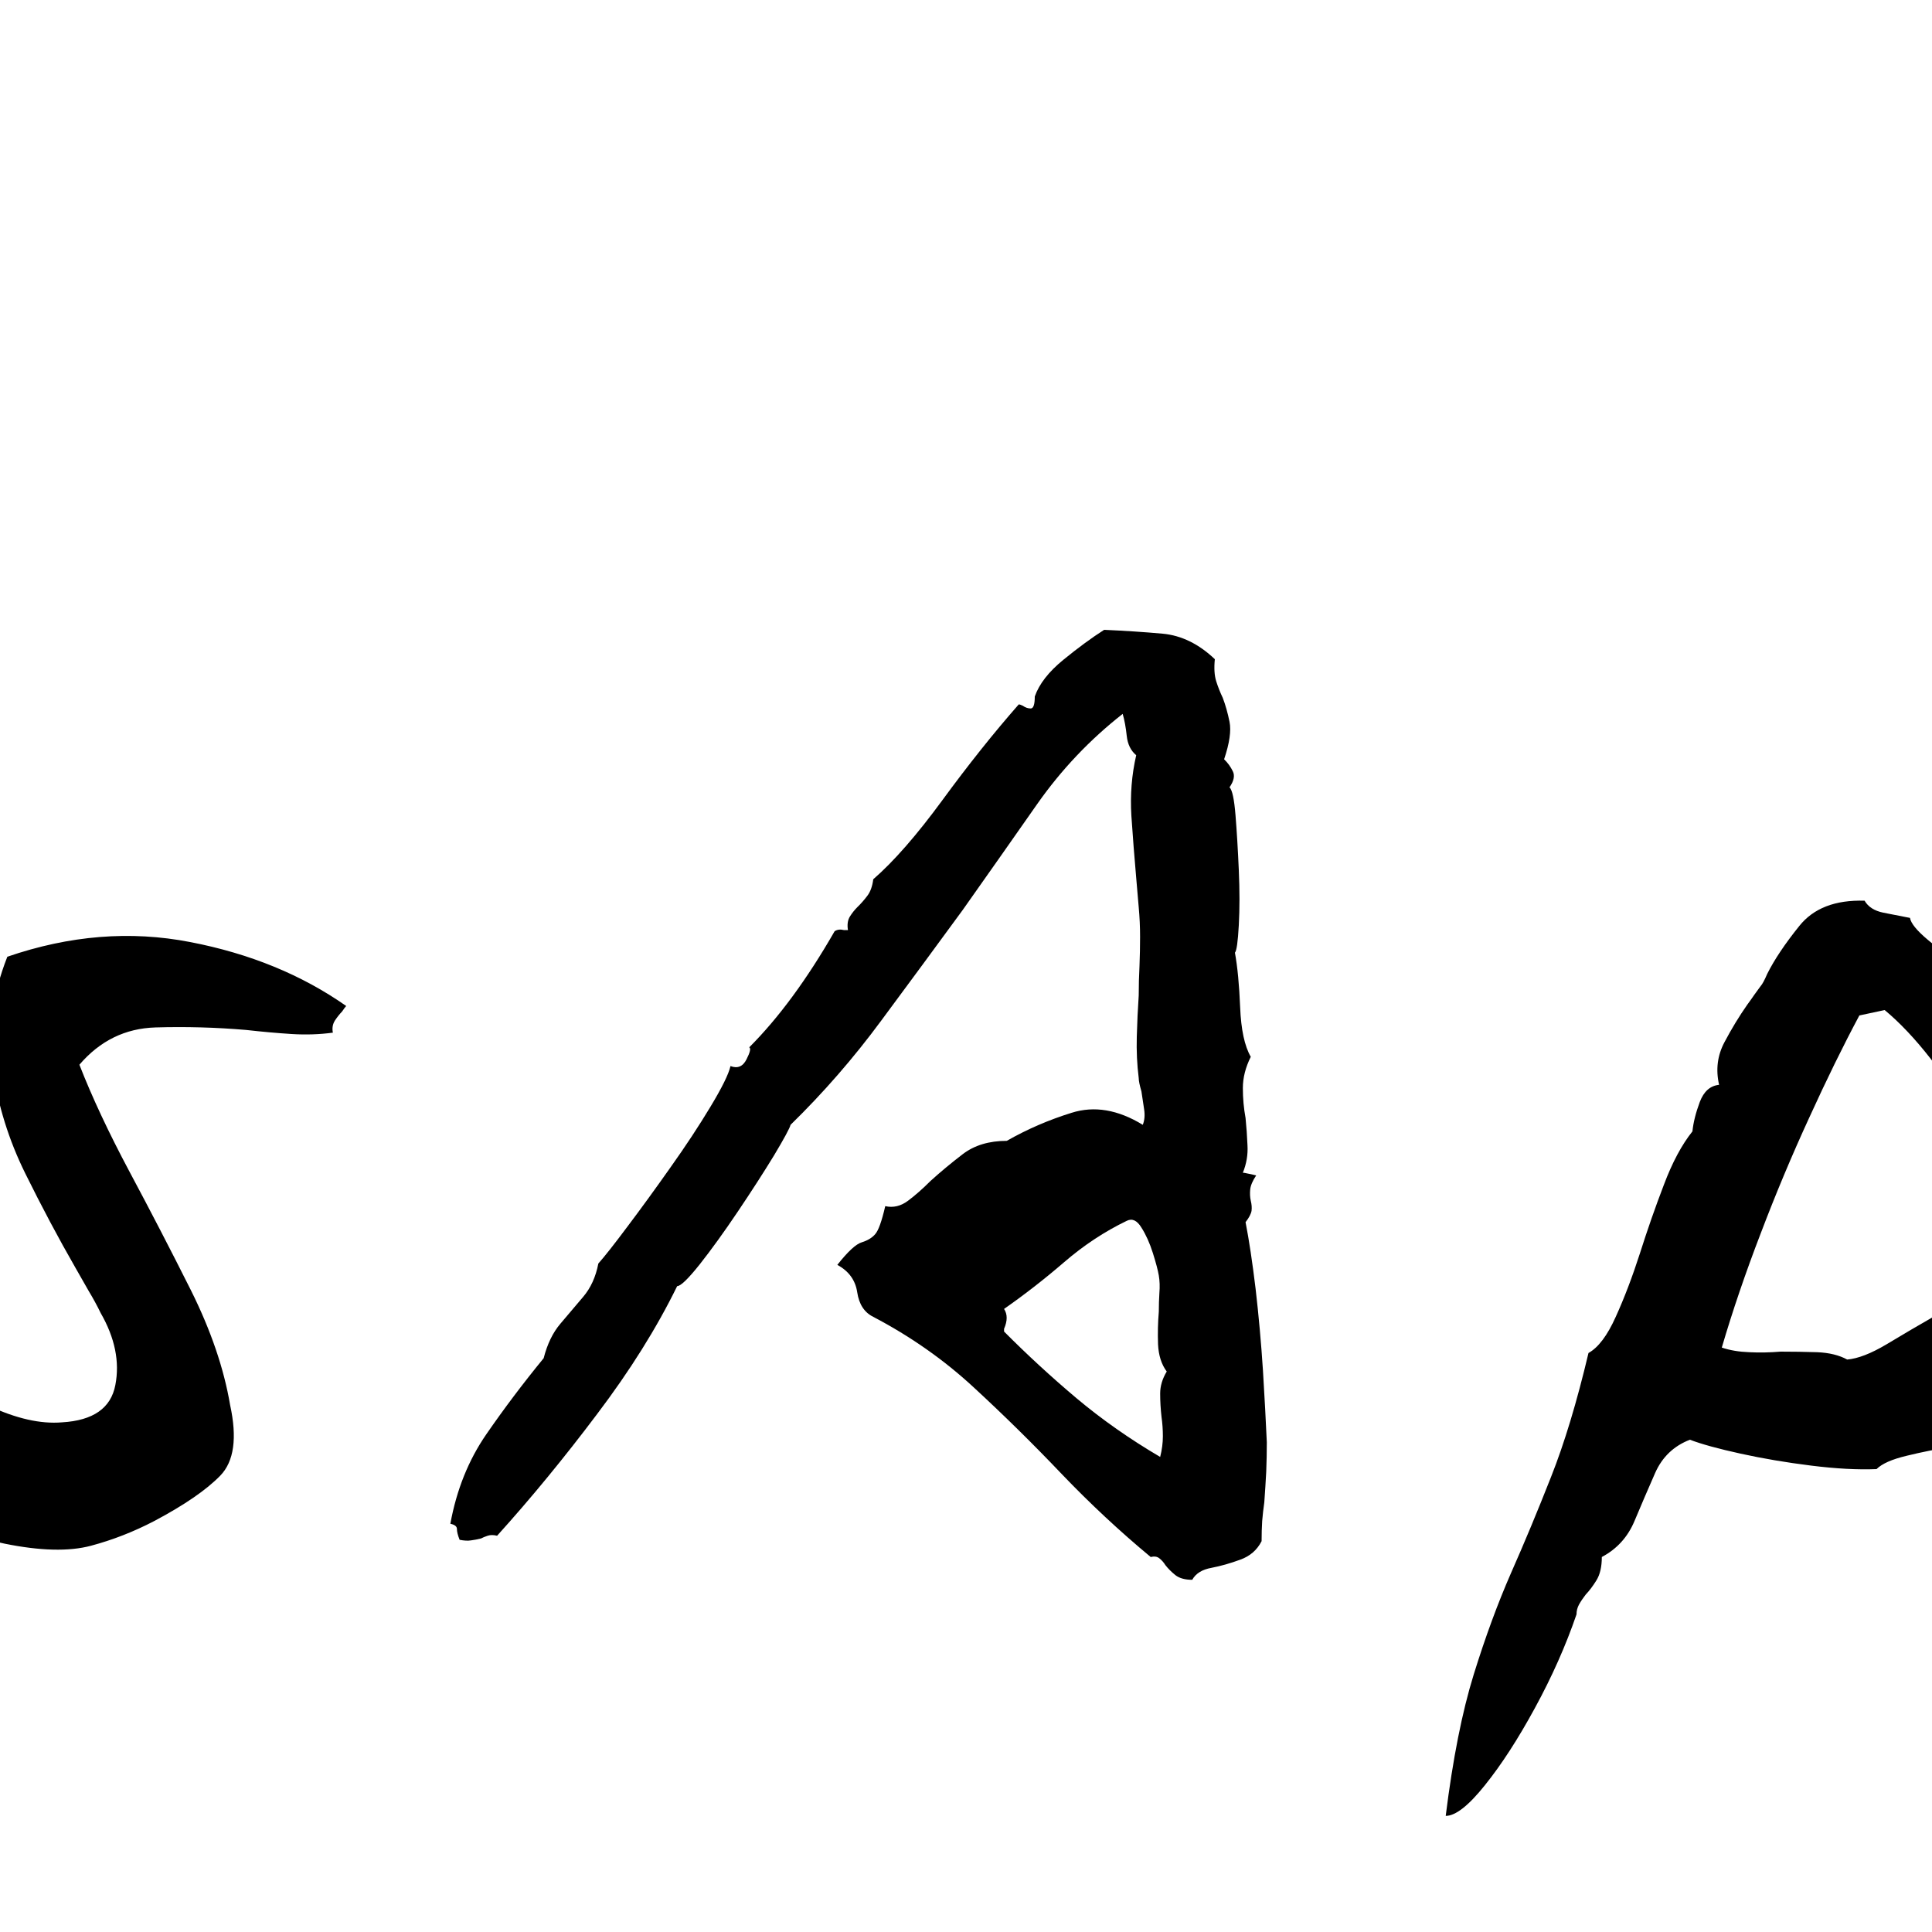
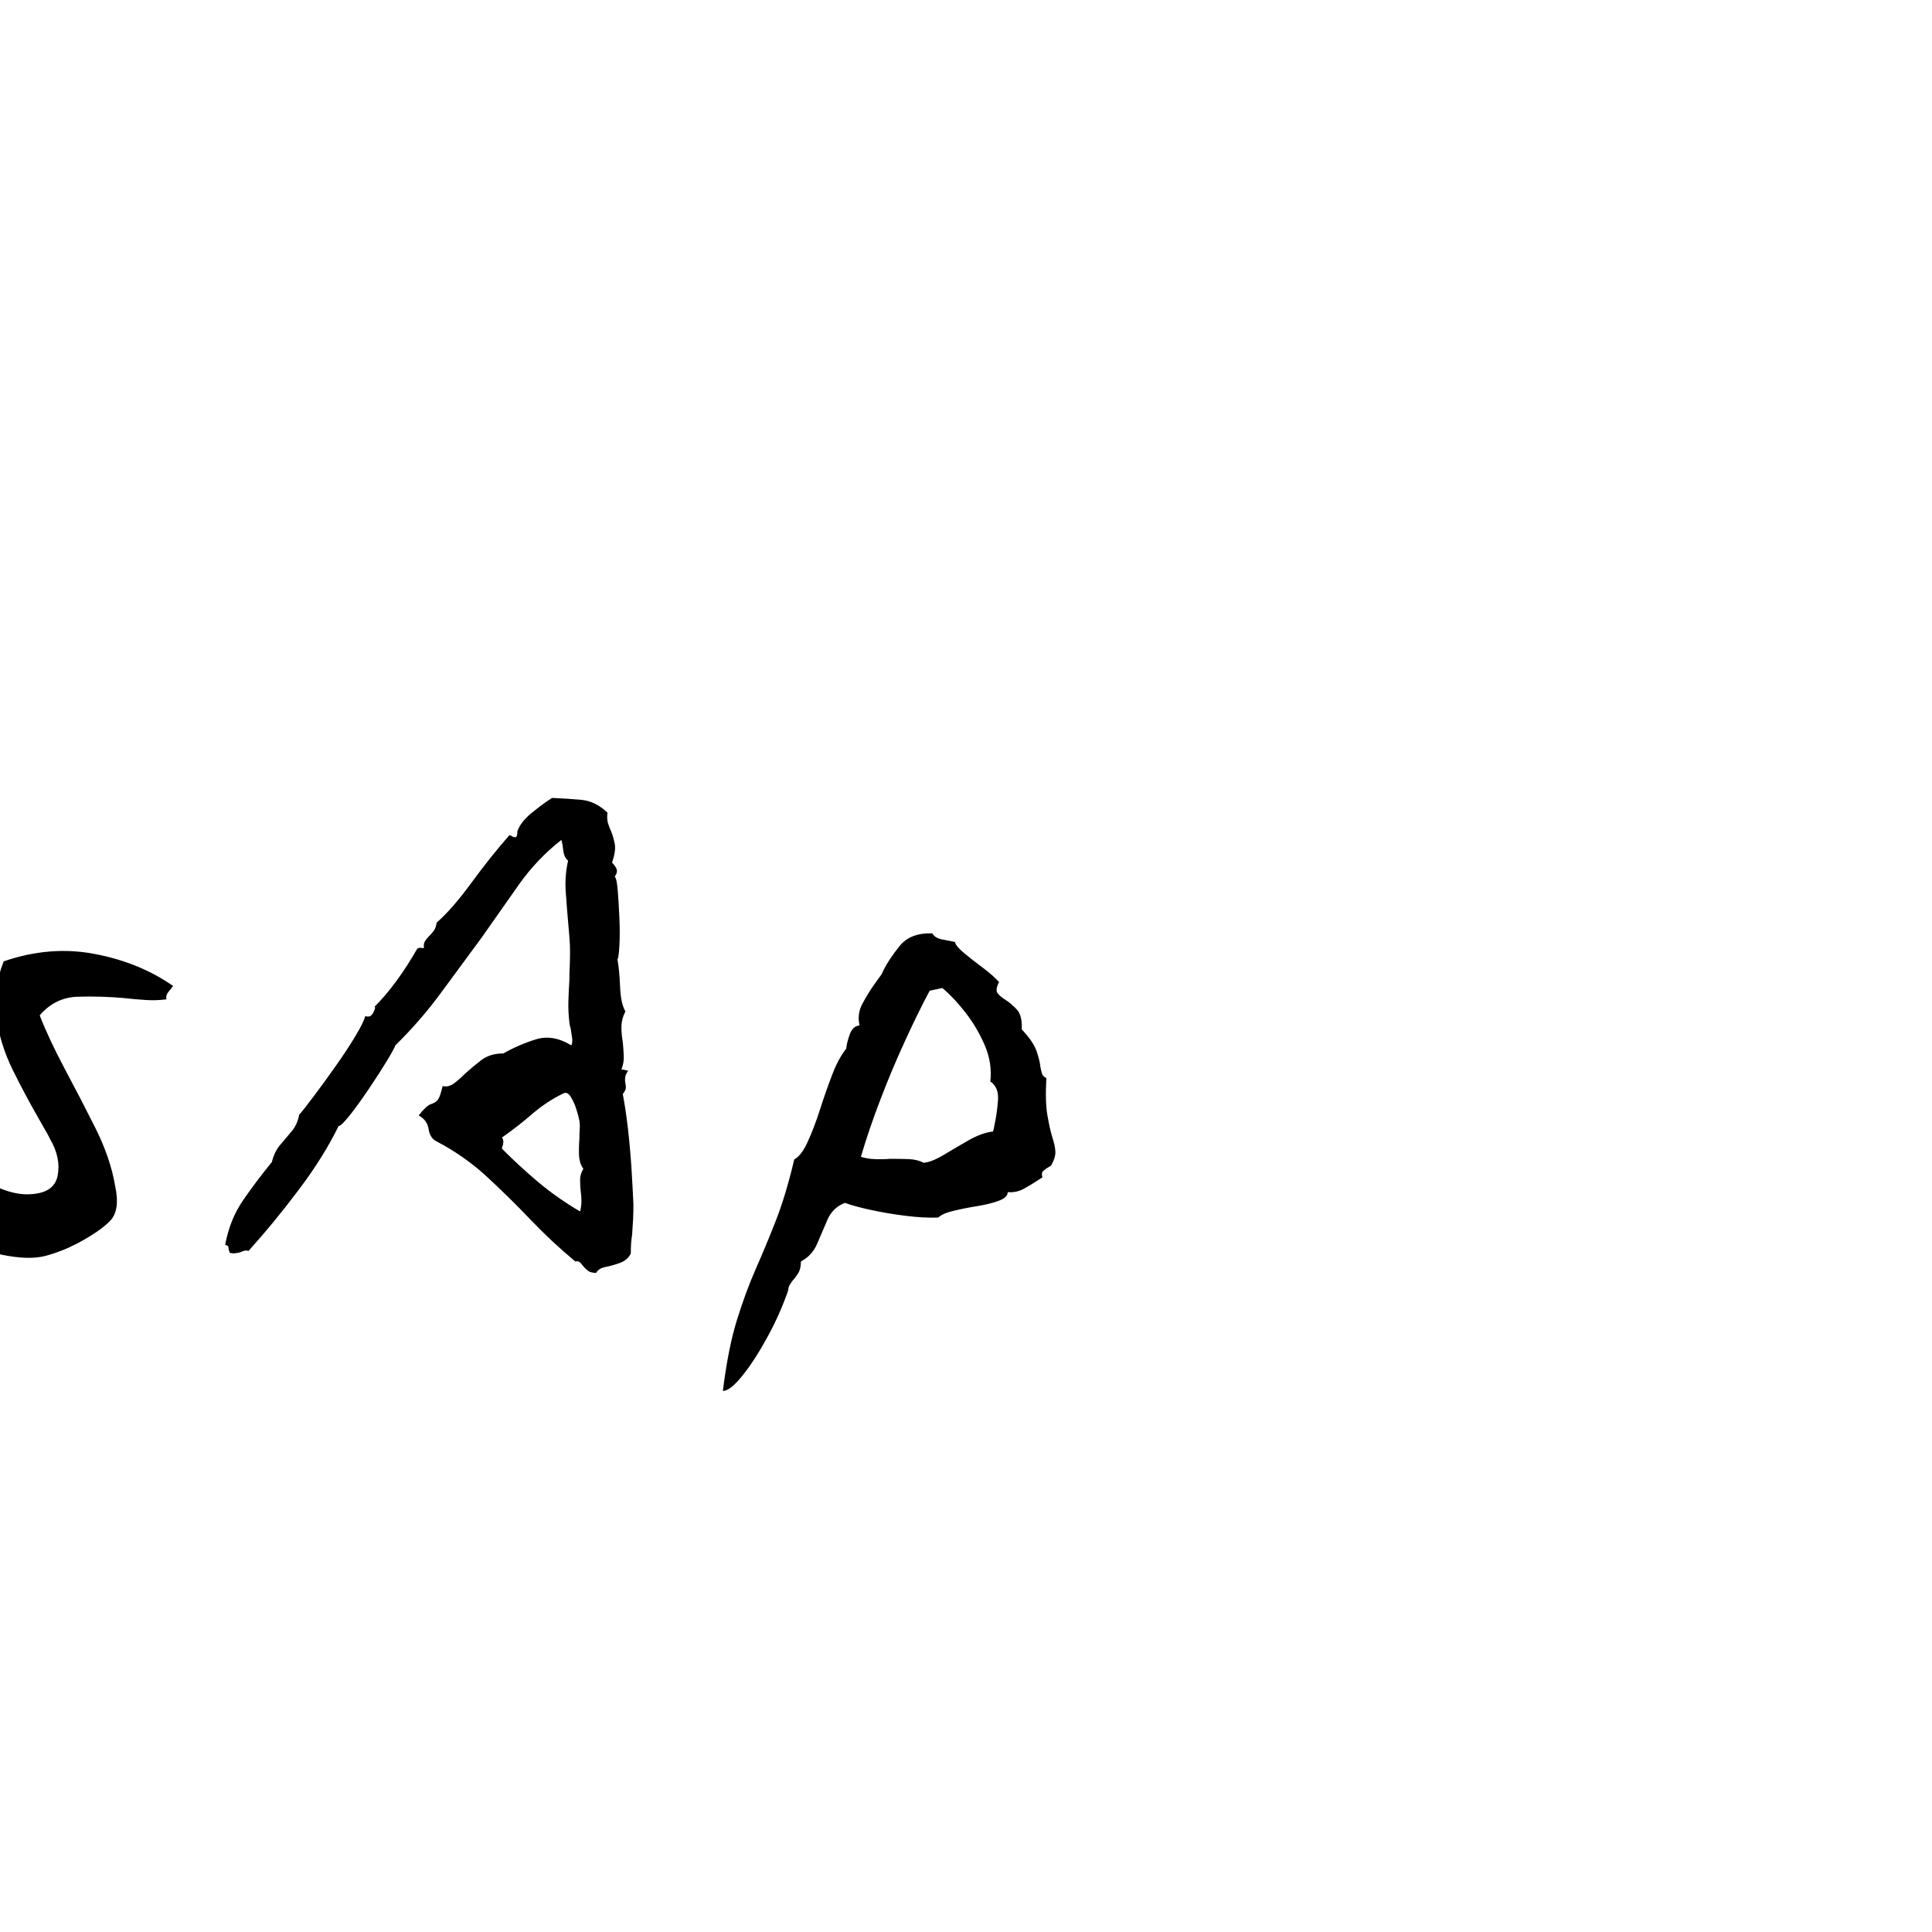
- <svg xmlns="http://www.w3.org/2000/svg" width="100" height="100" version="1.1" id="svg1" viewBox="0 0 100 100">
+ <svg xmlns="http://www.w3.org/2000/svg" width="100" height="100" version="1.1" id="svg1" viewBox="0 0 200 100">
  <path fill="black" d="M17.92 52.07L17.92 52.07Q17.85 52.14 17.71 52.35L17.71 52.35Q17.51 52.56 17.33 52.83Q17.16 53.11 17.23 53.45L17.23 53.45Q16.19 53.59 15.09 53.52Q13.98 53.45 12.74 53.31L12.74 53.31Q10.39 53.11 8.05 53.18Q5.70 53.25 4.11 55.11L4.11 55.11Q5.08 57.60 6.70 60.64Q8.32 63.67 9.88 66.78Q11.43 69.89 11.91 72.72L11.91 72.72Q12.47 75.28 11.40 76.38Q10.32 77.49 7.98 78.73L7.98 78.73Q6.39 79.56 4.70 80.01Q3.00 80.46 0.24 79.90L0.24 79.90Q-1.35 79.56-2.24 79.07Q-3.14 78.59-4.32 77.90L-4.32 77.90Q-5.97 76.93-7.53 76.00Q-9.08 75.07-9.98 73.62L-9.98 73.62Q-9.84 72.93-9.91 72.06Q-9.98 71.20-10.05 70.44L-10.05 70.44Q-10.12 69.82-10.15 69.34Q-10.19 68.85-10.12 68.58L-10.12 68.58Q-9.29 68.44-7.87 69.10Q-6.46 69.75-4.73 70.65L-4.73 70.65Q-2.73 71.75-0.59 72.76Q1.55 73.76 3.21 73.62L3.21 73.62Q5.63 73.48 5.97 71.69Q6.32 69.89 5.21 67.96L5.21 67.96Q4.94 67.40 4.59 66.82Q4.25 66.23 3.90 65.61L3.90 65.61Q2.59 63.33 1.31 60.74Q0.03 58.15-0.38 55.32Q-0.79 52.49 0.38 49.52L0.38 49.52Q5.21 47.86 9.84 48.76Q14.47 49.65 17.92 52.07ZM65.57 74.65L65.57 74.65Q65.57 75.41 65.54 76.17Q65.50 76.93 65.44 77.76L65.44 77.76Q65.37 78.25 65.33 78.73Q65.30 79.21 65.30 79.77L65.30 79.77Q64.95 80.46 64.19 80.73Q63.43 81.01 62.71 81.15Q61.98 81.28 61.71 81.77L61.71 81.77Q61.15 81.77 60.84 81.53Q60.53 81.28 60.32 81.01L60.32 81.01Q60.19 80.80 60.01 80.66Q59.84 80.52 59.56 80.59L59.56 80.59Q57.15 78.59 54.94 76.28Q52.73 73.96 50.41 71.82Q48.10 69.68 45.20 68.16L45.20 68.16Q44.51 67.82 44.37 66.89Q44.23 65.95 43.34 65.47L43.34 65.47Q44.16 64.43 44.61 64.30Q45.06 64.16 45.30 63.88Q45.55 63.60 45.82 62.43L45.82 62.43Q46.44 62.57 47.00 62.15Q47.55 61.74 48.17 61.12L48.17 61.12Q48.93 60.43 49.83 59.74Q50.73 59.05 52.11 59.05L52.11 59.05Q53.69 58.15 55.46 57.60Q57.22 57.04 59.15 58.22L59.15 58.22Q59.29 57.87 59.22 57.42Q59.15 56.98 59.08 56.49L59.08 56.49Q58.94 56.01 58.94 55.80L58.94 55.80Q58.81 54.77 58.84 53.66Q58.87 52.56 58.94 51.52L58.94 51.52Q58.94 50.76 58.98 50.00Q59.01 49.24 59.01 48.48L59.01 48.48Q59.01 47.72 58.94 46.96Q58.87 46.20 58.81 45.44L58.81 45.44Q58.67 43.85 58.56 42.23Q58.46 40.61 58.81 39.09L58.81 39.09Q58.39 38.74 58.32 38.09Q58.25 37.43 58.11 36.95L58.11 36.95Q55.56 38.95 53.69 41.61Q51.83 44.27 49.83 47.10L49.83 47.10Q47.76 49.93 45.61 52.83Q43.47 55.73 40.92 58.22L40.92 58.22Q40.85 58.49 40.06 59.81Q39.26 61.12 38.19 62.71Q37.12 64.30 36.22 65.44Q35.32 66.57 35.05 66.57L35.05 66.57Q33.46 69.82 30.90 73.20Q28.35 76.59 25.73 79.49L25.73 79.49Q25.45 79.42 25.24 79.49Q25.03 79.56 24.90 79.63L24.90 79.63Q24.62 79.70 24.38 79.73Q24.14 79.77 23.79 79.70L23.79 79.70Q23.65 79.35 23.65 79.14Q23.65 78.94 23.31 78.87L23.31 78.87Q23.79 76.24 25.17 74.24Q26.55 72.24 28.14 70.30L28.14 70.30Q28.42 69.20 29.01 68.51Q29.59 67.82 30.18 67.13Q30.77 66.44 30.97 65.40L30.97 65.40Q31.46 64.85 32.49 63.47Q33.53 62.09 34.70 60.43Q35.88 58.77 36.77 57.29Q37.67 55.80 37.81 55.18L37.81 55.18Q38.36 55.39 38.64 54.83Q38.92 54.28 38.78 54.21L38.78 54.21Q41.06 51.93 43.20 48.20L43.20 48.20Q43.40 48.07 43.68 48.14L43.68 48.14Q43.82 48.14 43.89 48.14L43.89 48.14Q43.82 47.72 43.99 47.44Q44.16 47.17 44.37 46.96L44.37 46.96Q44.65 46.69 44.89 46.37Q45.13 46.06 45.20 45.51L45.20 45.51Q46.79 44.13 48.79 41.40Q50.79 38.67 52.73 36.46L52.73 36.46Q52.80 36.46 52.94 36.53L52.94 36.53Q53.14 36.67 53.35 36.67Q53.56 36.67 53.56 36.05L53.56 36.05Q53.90 35.08 55.04 34.15Q56.18 33.22 57.15 32.60L57.15 32.60Q58.74 32.67 60.19 32.80Q61.64 32.94 62.88 34.12L62.88 34.12Q62.81 34.81 62.95 35.26Q63.09 35.70 63.29 36.12L63.29 36.12Q63.50 36.67 63.64 37.36Q63.78 38.05 63.36 39.30L63.36 39.30Q63.64 39.57 63.81 39.92Q63.98 40.26 63.64 40.75L63.64 40.75Q63.85 40.95 63.95 42.20Q64.05 43.44 64.12 45.03Q64.19 46.62 64.12 47.89Q64.05 49.17 63.92 49.31L63.92 49.31Q64.12 50.41 64.19 52.14Q64.26 53.87 64.74 54.70L64.74 54.70Q64.33 55.52 64.33 56.32Q64.33 57.11 64.47 57.87L64.47 57.87Q64.54 58.56 64.57 59.29Q64.61 60.01 64.33 60.70L64.33 60.70Q64.40 60.70 64.57 60.74Q64.74 60.77 65.02 60.84L65.02 60.84Q64.74 61.26 64.71 61.57Q64.68 61.88 64.74 62.15L64.74 62.15Q64.81 62.43 64.78 62.67Q64.74 62.91 64.47 63.26L64.47 63.26Q64.74 64.64 64.99 66.71Q65.23 68.78 65.37 70.93Q65.50 73.07 65.57 74.65ZM60.39 70.99L60.39 70.99Q59.98 70.44 59.94 69.58Q59.91 68.72 59.98 67.89L59.98 67.89Q59.98 67.40 60.01 66.92Q60.05 66.44 59.98 66.02L59.98 66.02Q59.91 65.61 59.67 64.85Q59.43 64.09 59.08 63.54Q58.74 62.98 58.32 63.19L58.32 63.19Q56.60 64.02 55.08 65.33Q53.56 66.64 51.97 67.75L51.97 67.75Q52.24 68.16 51.97 68.78L51.97 68.78L51.97 68.92Q53.76 70.72 55.73 72.38Q57.70 74.03 60.05 75.41L60.05 75.41Q60.19 74.86 60.19 74.34Q60.19 73.83 60.12 73.34L60.12 73.34Q60.05 72.72 60.05 72.13Q60.05 71.55 60.39 70.99ZM108.81 70.65L108.81 70.65Q108.74 70.72 108.60 70.79L108.60 70.79Q108.25 70.99 108.01 71.20Q107.77 71.41 107.91 71.89L107.91 71.89Q107.77 71.96 107.35 72.24L107.35 72.24Q106.73 72.65 105.97 73.07Q105.21 73.48 104.32 73.41L104.32 73.41Q104.32 73.96 103.38 74.31Q102.45 74.65 101.14 74.86Q99.83 75.07 98.69 75.35Q97.55 75.62 97.13 76.04L97.13 76.04Q95.68 76.10 93.75 75.86Q91.82 75.62 90.09 75.24Q88.36 74.86 87.47 74.52L87.47 74.52Q86.22 75 85.67 76.24Q85.12 77.49 84.60 78.73Q84.08 79.97 82.91 80.59L82.91 80.59Q82.91 81.35 82.63 81.80Q82.35 82.25 82.08 82.53L82.08 82.53Q81.87 82.80 81.73 83.05Q81.60 83.29 81.60 83.56L81.60 83.56Q80.77 85.98 79.45 88.40Q78.14 90.81 76.86 92.40Q75.59 93.99 74.83 93.99L74.83 93.99Q75.38 89.57 76.28 86.67Q77.18 83.77 78.21 81.42Q79.25 79.07 80.28 76.45Q81.32 73.83 82.22 70.03L82.22 70.03Q82.98 69.61 83.63 68.16Q84.29 66.71 84.88 64.88Q85.46 63.05 86.12 61.33Q86.77 59.60 87.60 58.56L87.60 58.56Q87.67 57.87 87.98 57.04Q88.29 56.22 88.98 56.15L88.98 56.15Q88.71 54.97 89.26 53.94Q89.81 52.90 90.44 52.00L90.44 52.00Q90.64 51.73 90.81 51.48Q90.99 51.24 91.13 51.04L91.13 51.04Q91.26 50.90 91.47 50.41L91.47 50.41Q92.02 49.31 93.13 47.93Q94.23 46.55 96.51 46.62L96.51 46.62Q96.79 47.10 97.48 47.24Q98.17 47.38 98.86 47.51L98.86 47.51Q98.93 47.93 99.79 48.65Q100.66 49.38 101.73 50.17Q102.80 50.97 103.42 51.66L103.42 51.66Q103.00 52.49 103.28 52.83Q103.56 53.18 104.11 53.52L104.11 53.52Q104.66 53.87 105.25 54.49Q105.84 55.11 105.77 56.56L105.77 56.56Q106.94 57.80 107.29 58.77Q107.63 59.74 107.70 60.43L107.70 60.43Q107.77 60.84 107.87 61.15Q107.98 61.46 108.32 61.60L108.32 61.60Q108.18 64.09 108.43 65.47Q108.67 66.85 108.94 67.75L108.94 67.75Q109.22 68.58 109.25 69.20Q109.29 69.82 108.81 70.65ZM102.80 67.13L102.80 67.13Q102.87 66.92 102.94 66.51L102.94 66.51Q103.21 65.26 103.31 63.92Q103.42 62.57 102.52 61.95L102.52 61.95Q102.73 60.01 101.93 58.18Q101.14 56.35 99.93 54.80Q98.72 53.25 97.55 52.28L97.55 52.28L96.24 52.56Q94.99 54.90 93.65 57.84Q92.30 60.77 91.13 63.85Q89.95 66.92 89.12 69.75L89.12 69.75Q89.74 69.96 90.54 69.99Q91.33 70.03 92.16 69.96L92.16 69.96Q93.13 69.96 94.06 69.99Q94.99 70.03 95.61 70.37L95.61 70.37Q96.44 70.30 97.65 69.58Q98.86 68.85 100.24 68.06Q101.62 67.27 102.80 67.13Z" />
</svg>
